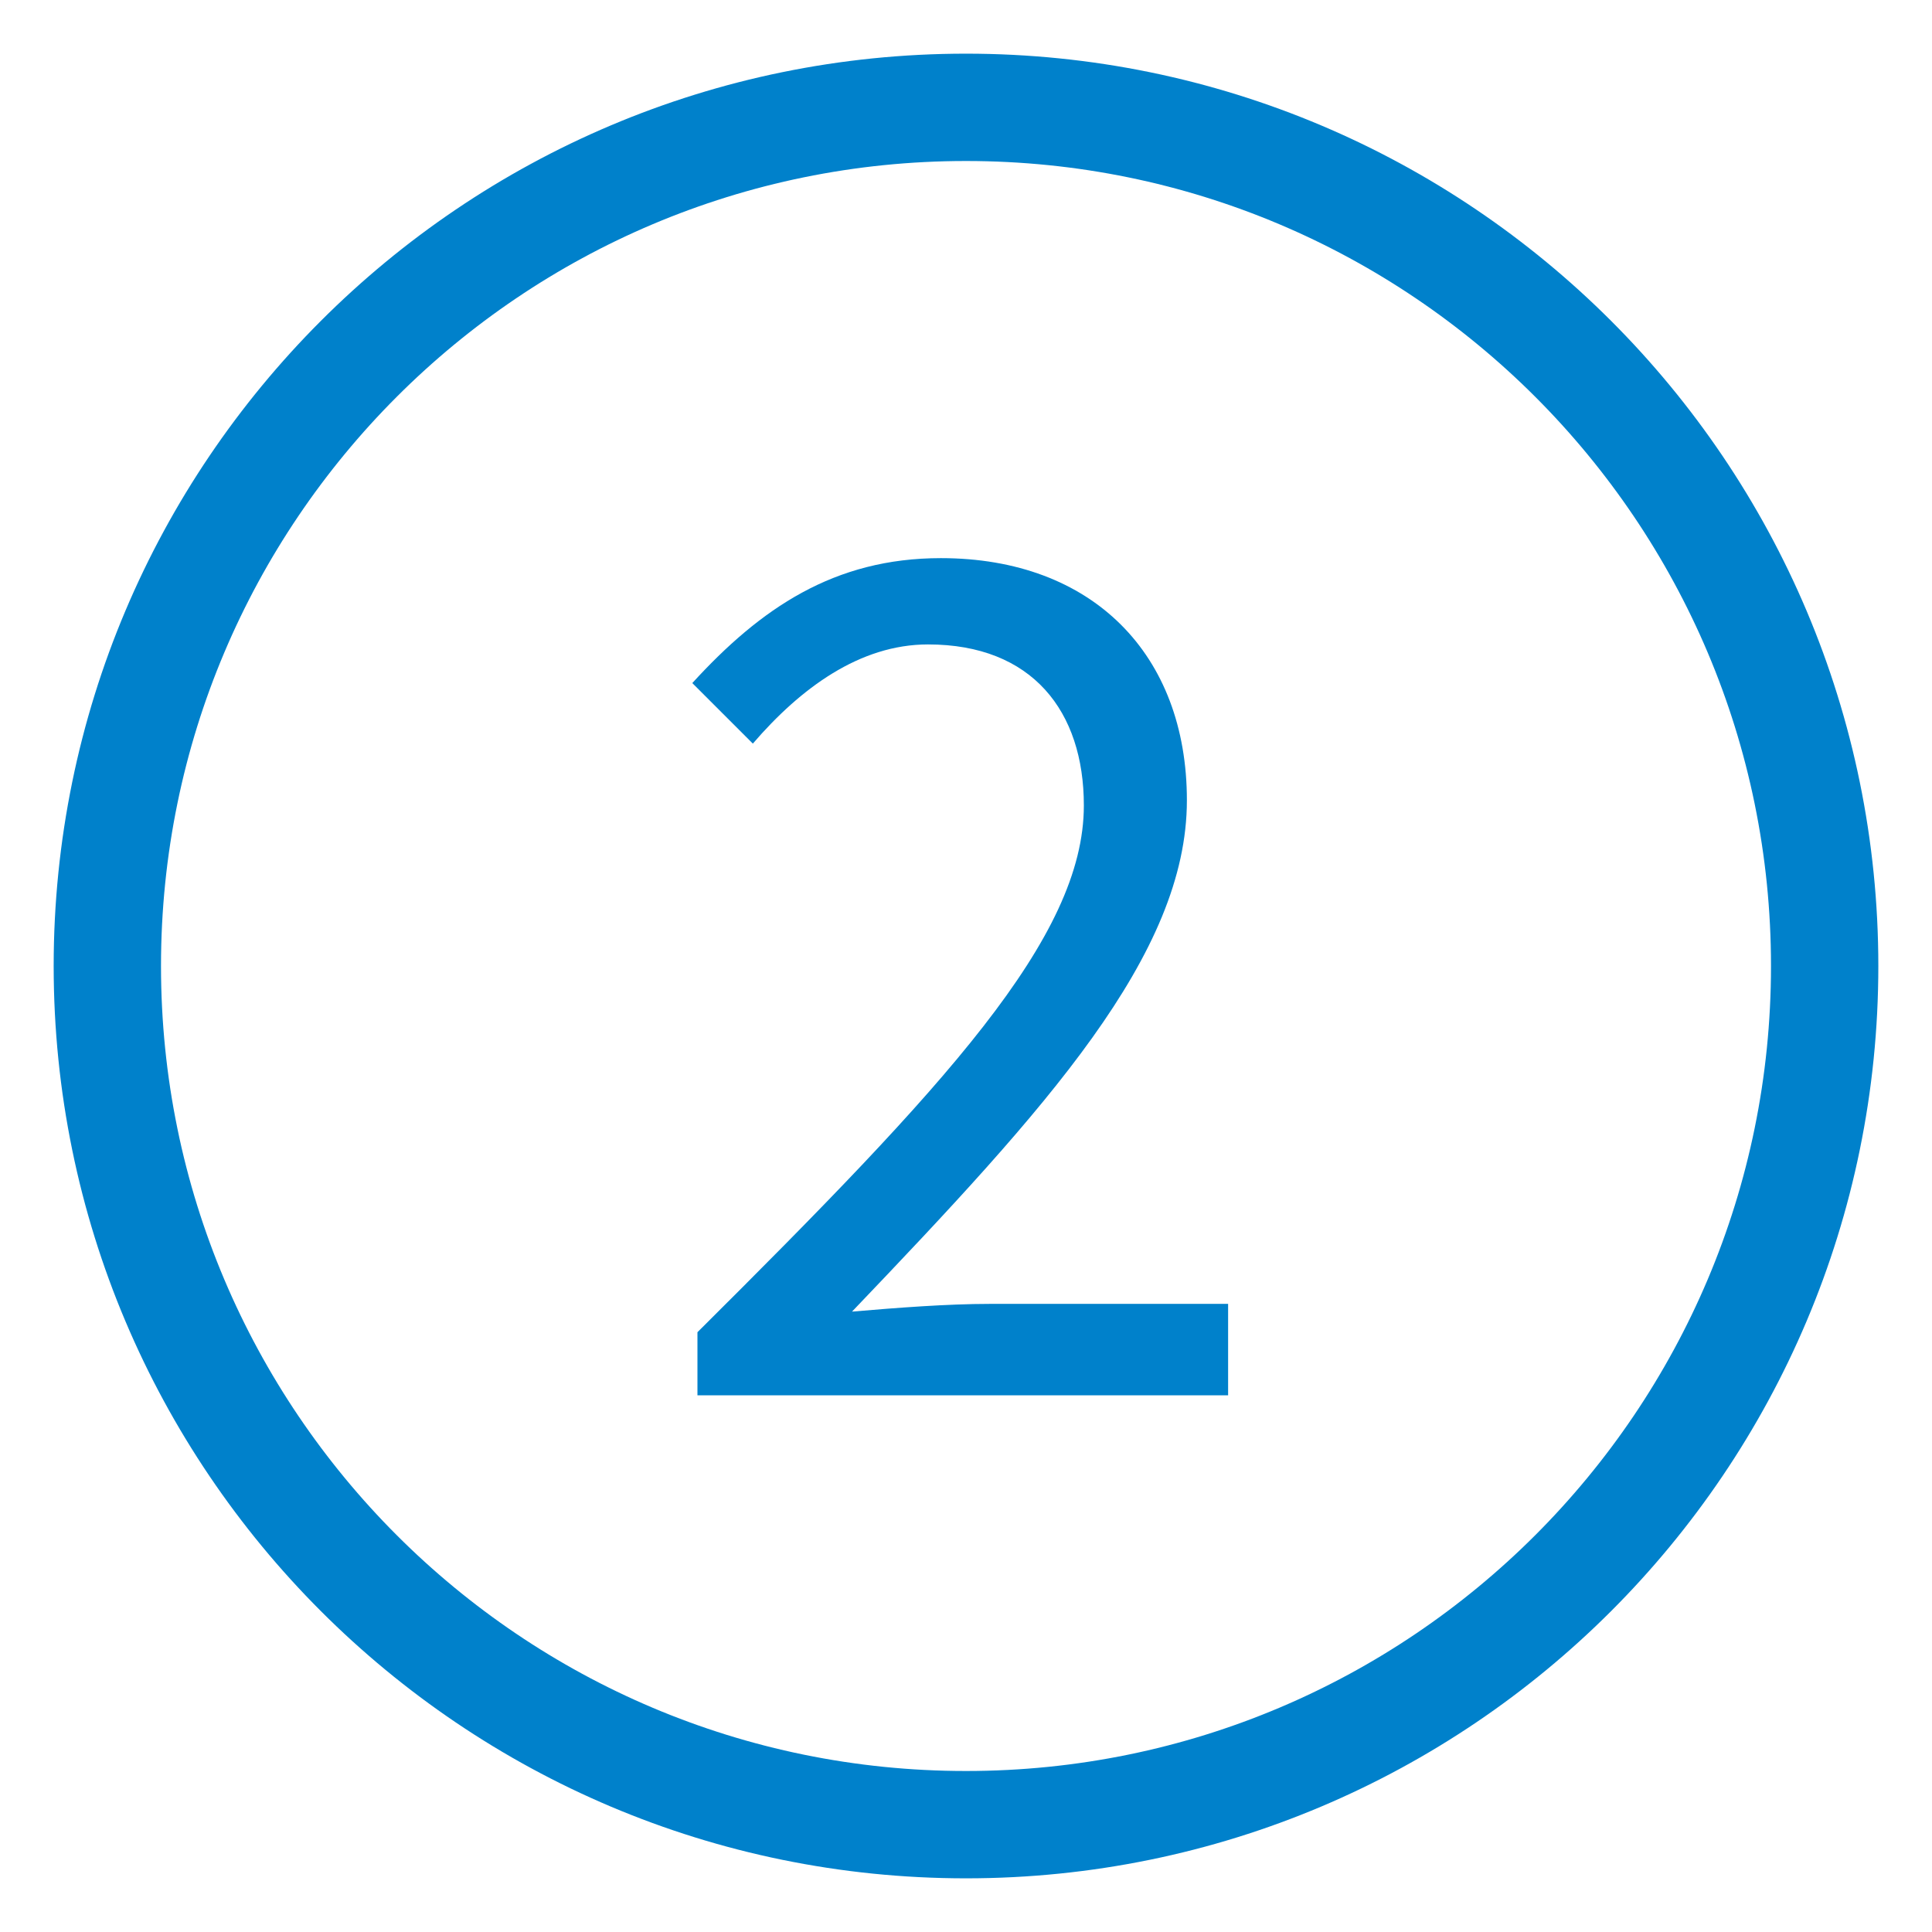
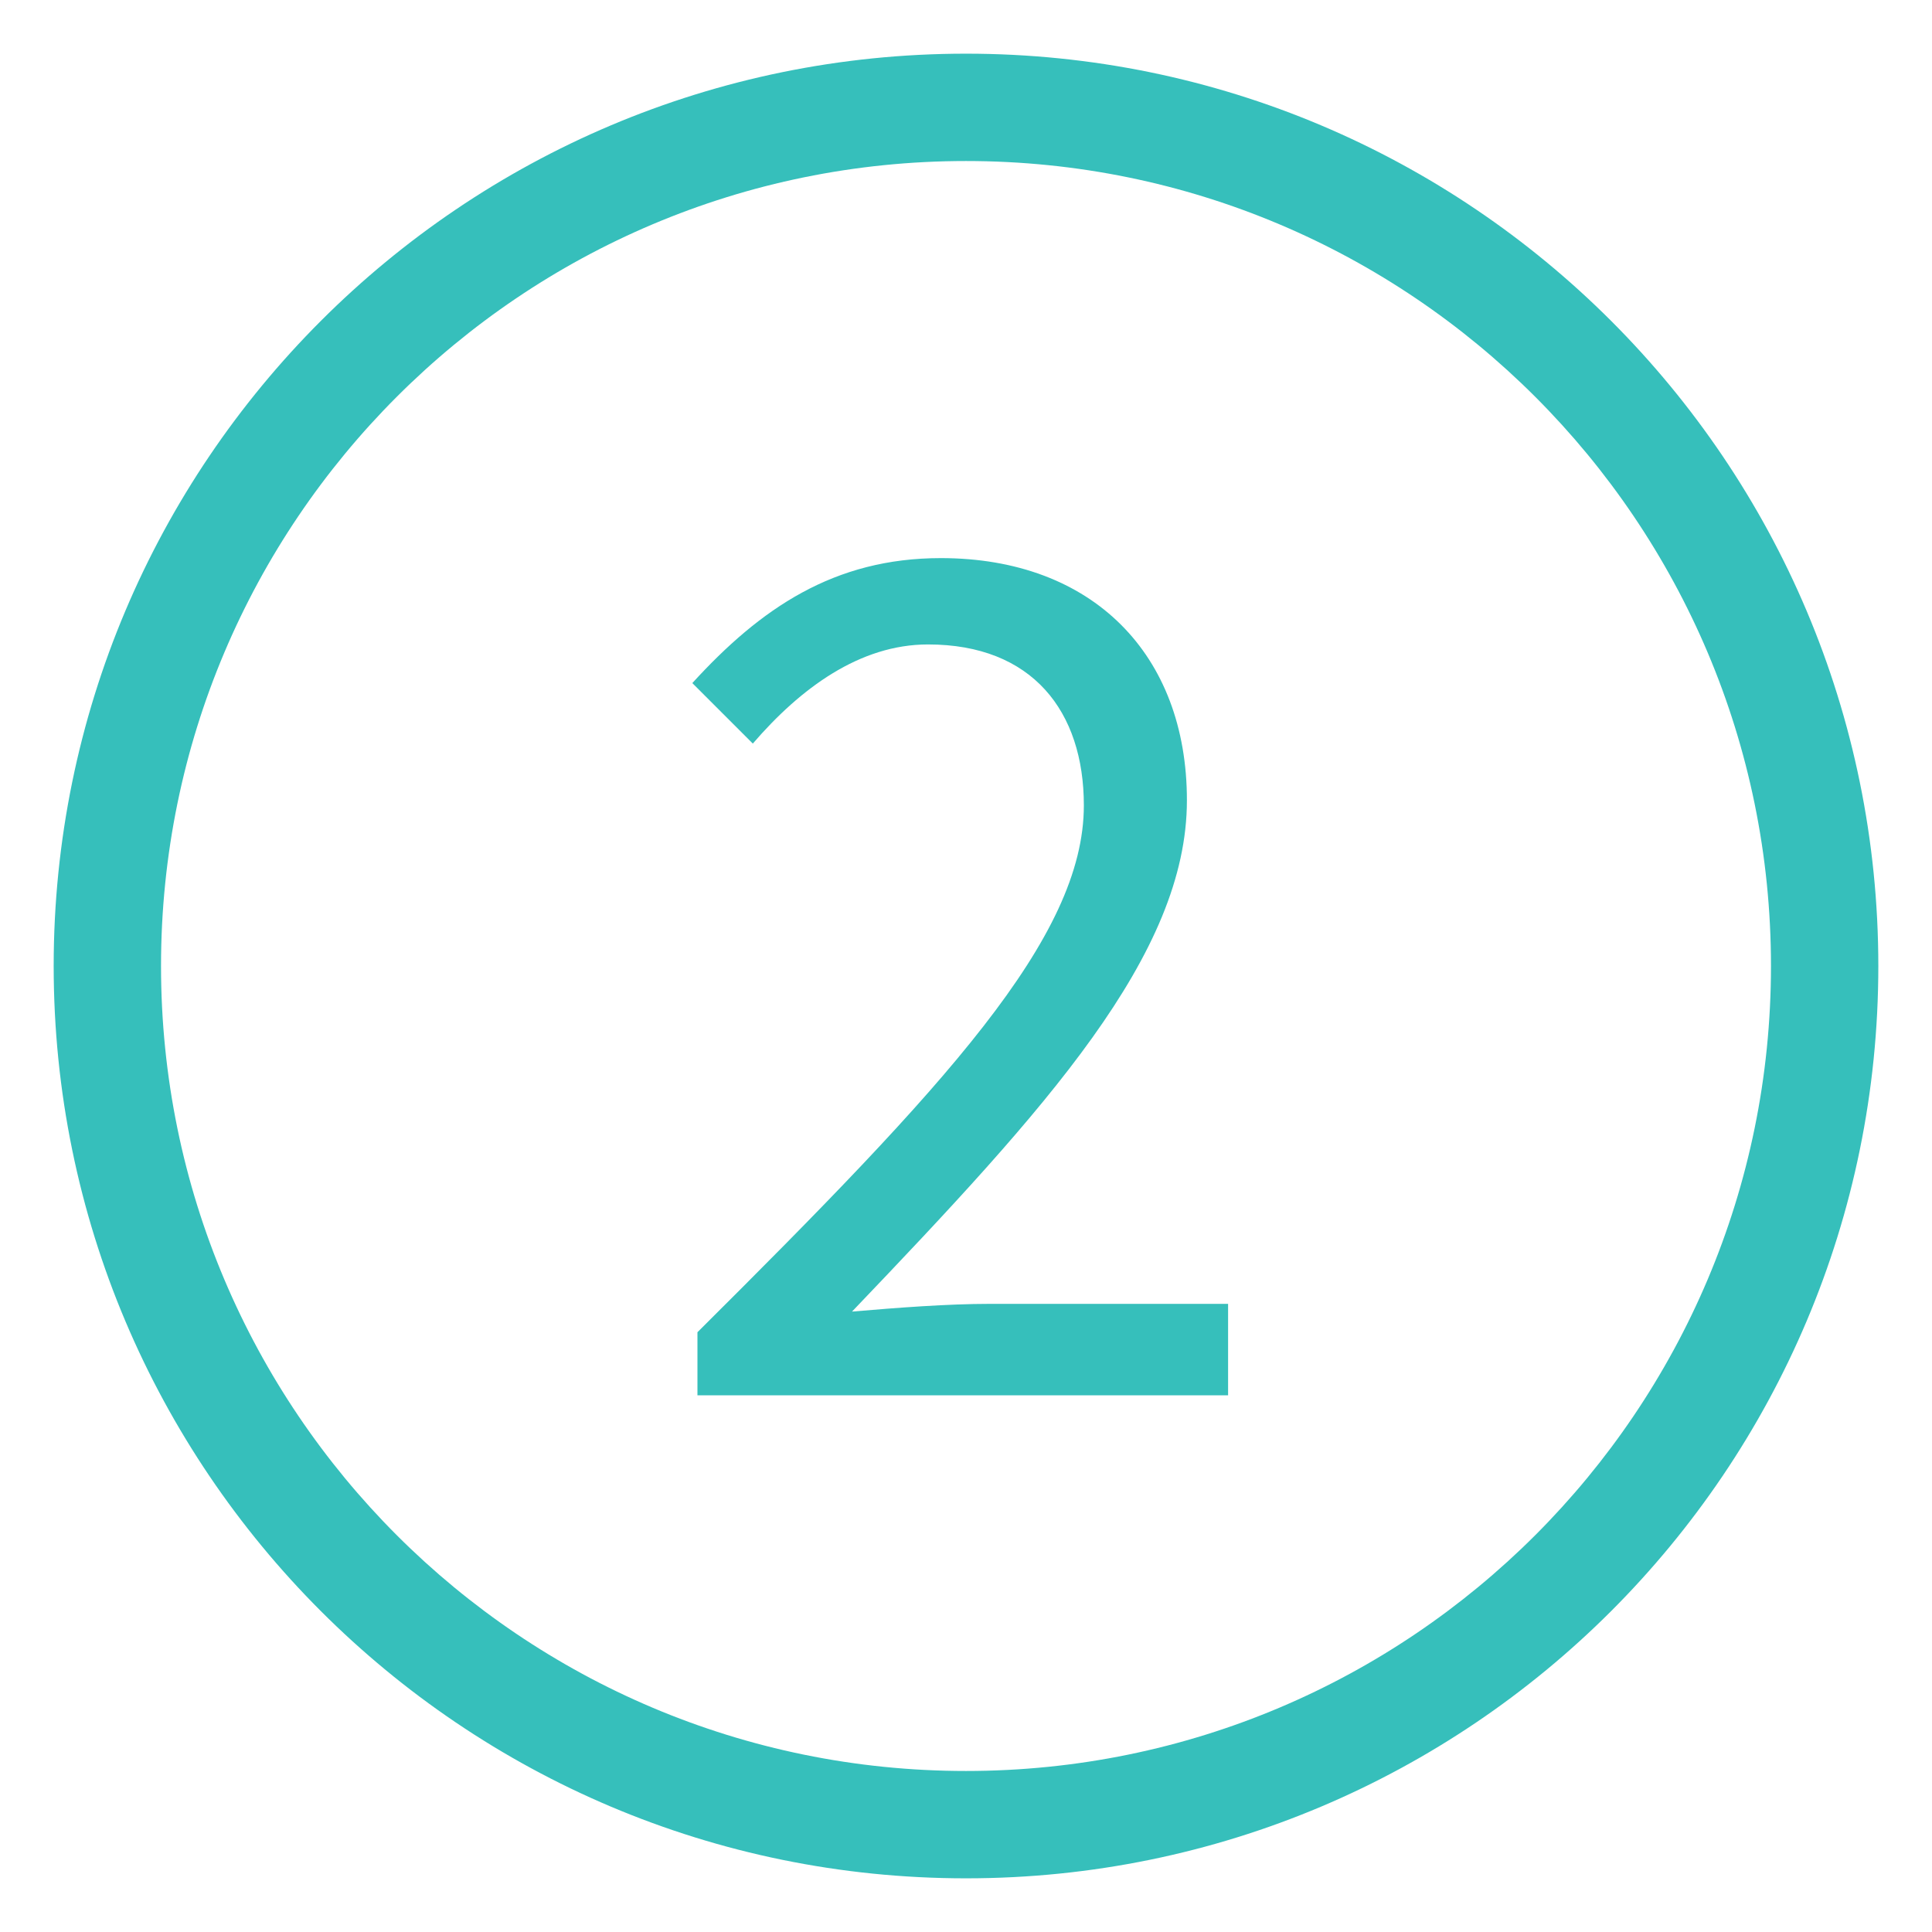
- <svg xmlns="http://www.w3.org/2000/svg" width="18px" height="18px" viewBox="0 0 18 18" version="1.1">
+ <svg xmlns="http://www.w3.org/2000/svg" width="32px" height="32px" viewBox="0 0 32 32" version="1.1">
  <defs />
  <g id="All-Screens" stroke="none" stroke-width="1" fill="none" fill-rule="evenodd">
-     <g id="Flow-instructions" transform="translate(-303, -444)">
-       <g id="Group-2-Copy" transform="translate(304, 445)">
-         <g id="step2">
-           <ellipse id="Oval" stroke="#0081CB" cx="8" cy="8" rx="8" ry="8" />
-           <path d="M5.498,12 L10.442,12 L10.442,11.148 L8.222,11.148 C7.826,11.148 7.358,11.184 6.938,11.22 C8.75,9.324 10.058,7.896 10.058,6.456 C10.058,5.1 9.182,4.2 7.766,4.2 C6.77,4.2 6.086,4.668 5.45,5.364 L6.014,5.928 C6.458,5.412 7.01,5.004 7.646,5.004 C8.618,5.004 9.098,5.628 9.098,6.504 C9.098,7.74 7.802,9.12 5.498,11.412 L5.498,12 Z" id="2" fill="#0081CB" />
-         </g>
+     <g id="Flow-instructions-1" transform="translate(-293, -380)" fill="#36BFBB">
+       <g id="step2" transform="translate(293, 380)">
+         <path d="M31.111,16 C31.111,7.654 24.346,0.889 16,0.889 C7.654,0.889 0.889,7.654 0.889,16 C0.889,24.346 7.654,31.111 16,31.111 C24.346,31.111 31.111,24.346 31.111,16 Z M2.667,16 C2.667,8.636 8.636,2.667 16,2.667 C23.364,2.667 29.333,8.636 29.333,16 C29.333,23.364 23.364,29.333 16,29.333 C8.636,29.333 2.667,23.364 2.667,16 Z" id="Oval" />
+         <path d="M11.552,23.111 L20.341,23.111 L20.341,21.596 L16.395,21.596 C15.691,21.596 14.859,21.66 14.112,21.724 C17.333,18.354 19.659,15.815 19.659,13.255 C19.659,10.844 18.101,9.244 15.584,9.244 C13.813,9.244 12.597,10.076 11.467,11.314 L12.469,12.316 C13.259,11.399 14.24,10.674 15.371,10.674 C17.099,10.674 17.952,11.783 17.952,13.34 C17.952,15.538 15.648,17.991 11.552,22.066 L11.552,23.111 Z" id="2" />
      </g>
    </g>
  </g>
</svg>
